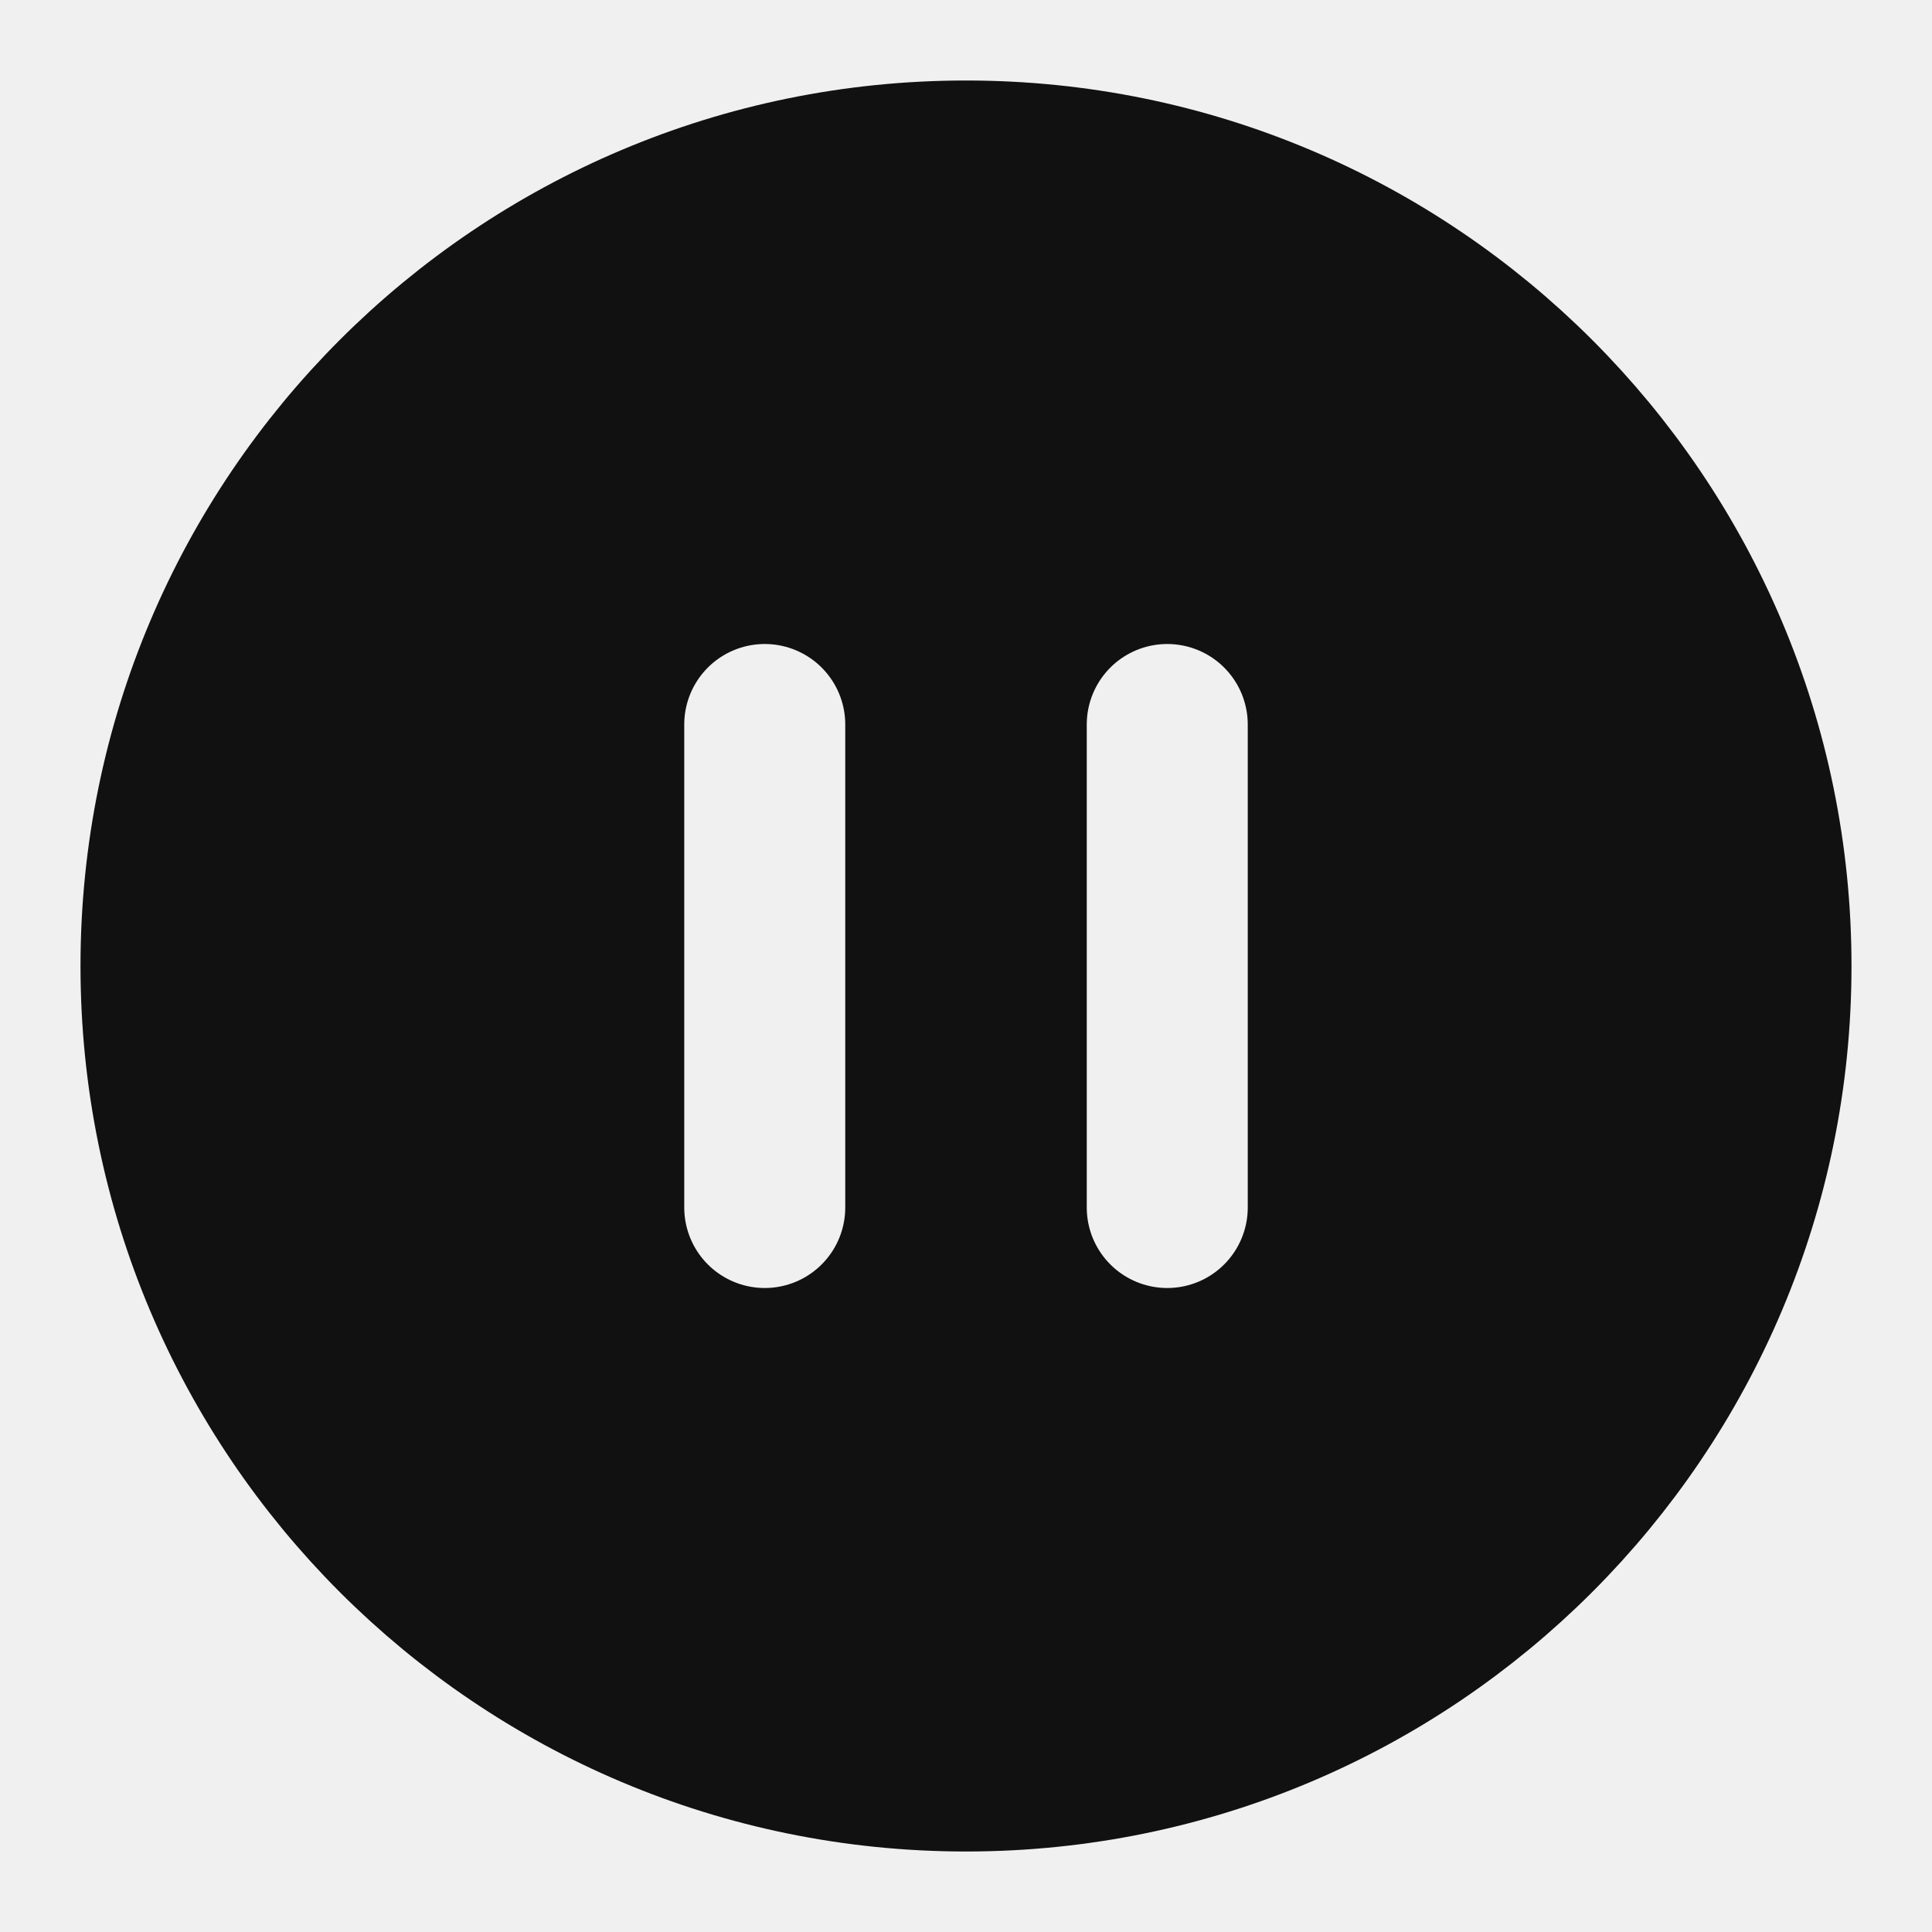
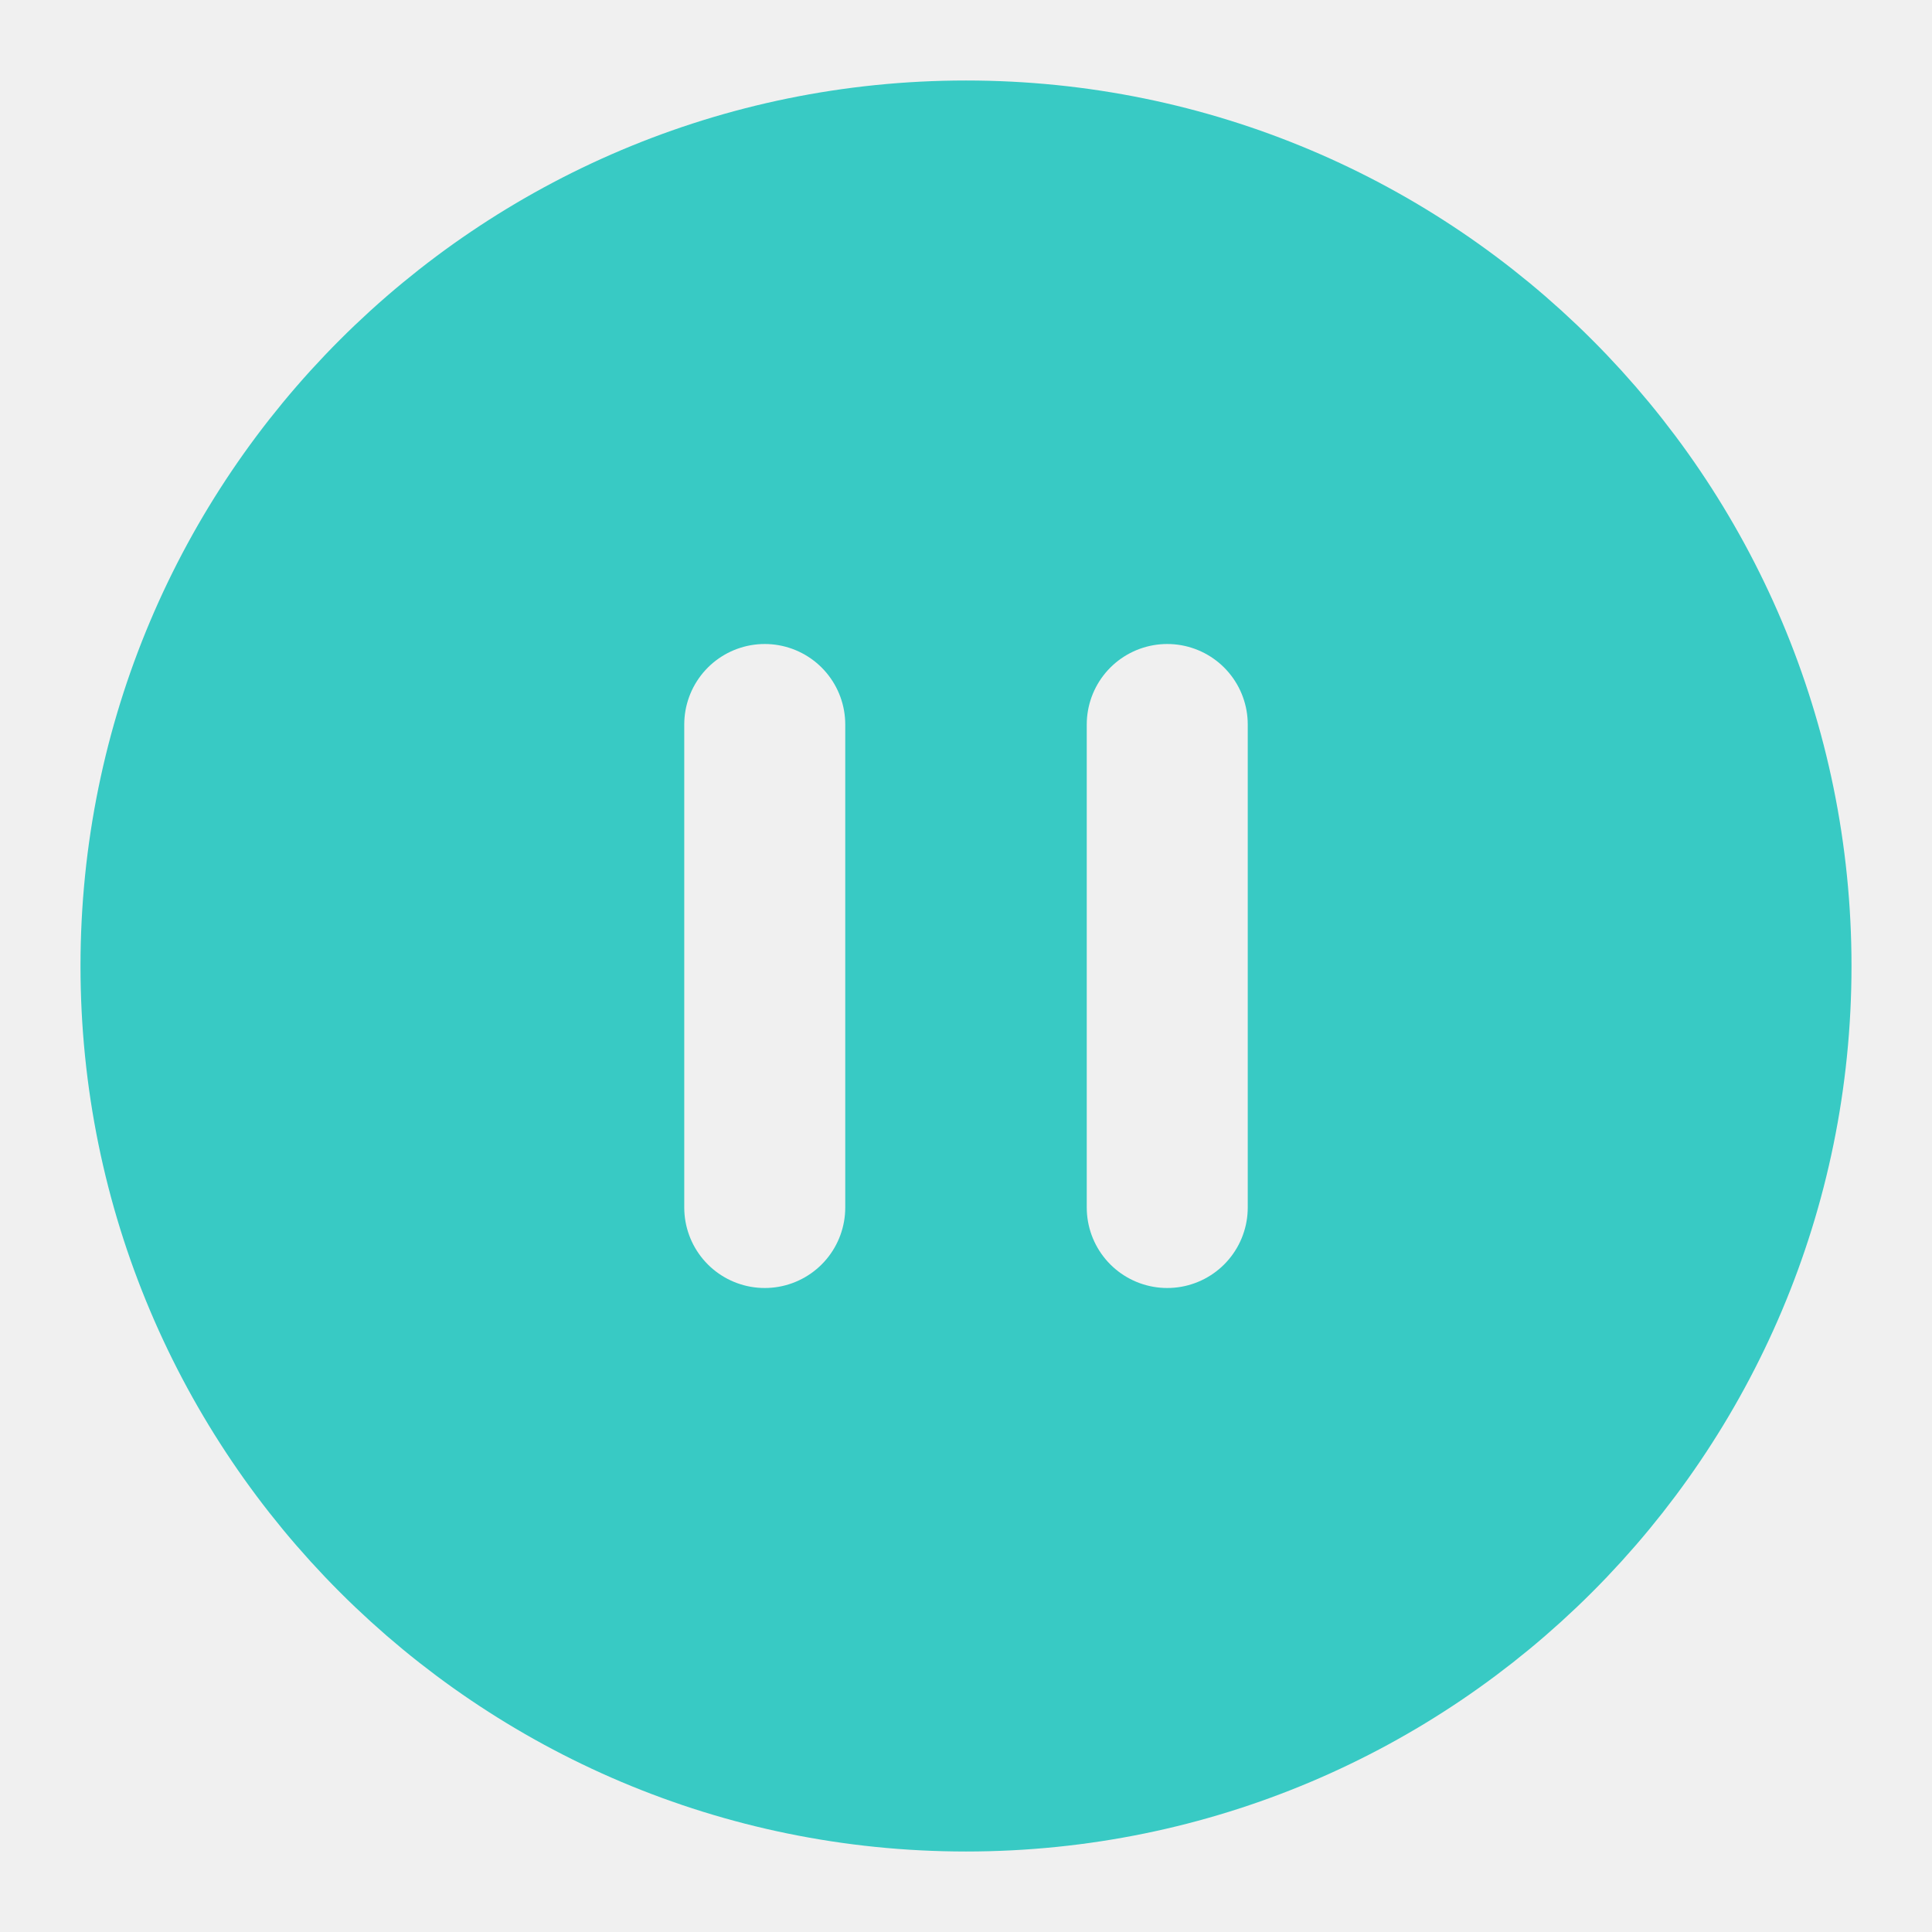
<svg xmlns="http://www.w3.org/2000/svg" width="24" height="24" viewBox="0 0 24 24" fill="none">
  <mask id="mask0_1027_543" style="mask-type:luminance" maskUnits="userSpaceOnUse" x="1" y="1" width="22" height="22">
    <path d="M12 22C17.523 22 22 17.523 22 12C22 6.477 17.523 2 12 2C6.477 2 2 6.477 2 12C2 17.523 6.477 22 12 22Z" fill="white" stroke="white" stroke-width="2" stroke-linejoin="round" />
    <path d="M9.5 9V15M14.5 9V15" stroke="black" stroke-width="2" stroke-linecap="round" stroke-linejoin="round" />
  </mask>
  <g mask="url(#mask0_1027_543)">
-     <path d="M0 0H24V24H0V0Z" fill="#111111" />
+     <path d="M0 0H24V24H0V0Z" fill="#38cac4" />
  </g>
</svg>
